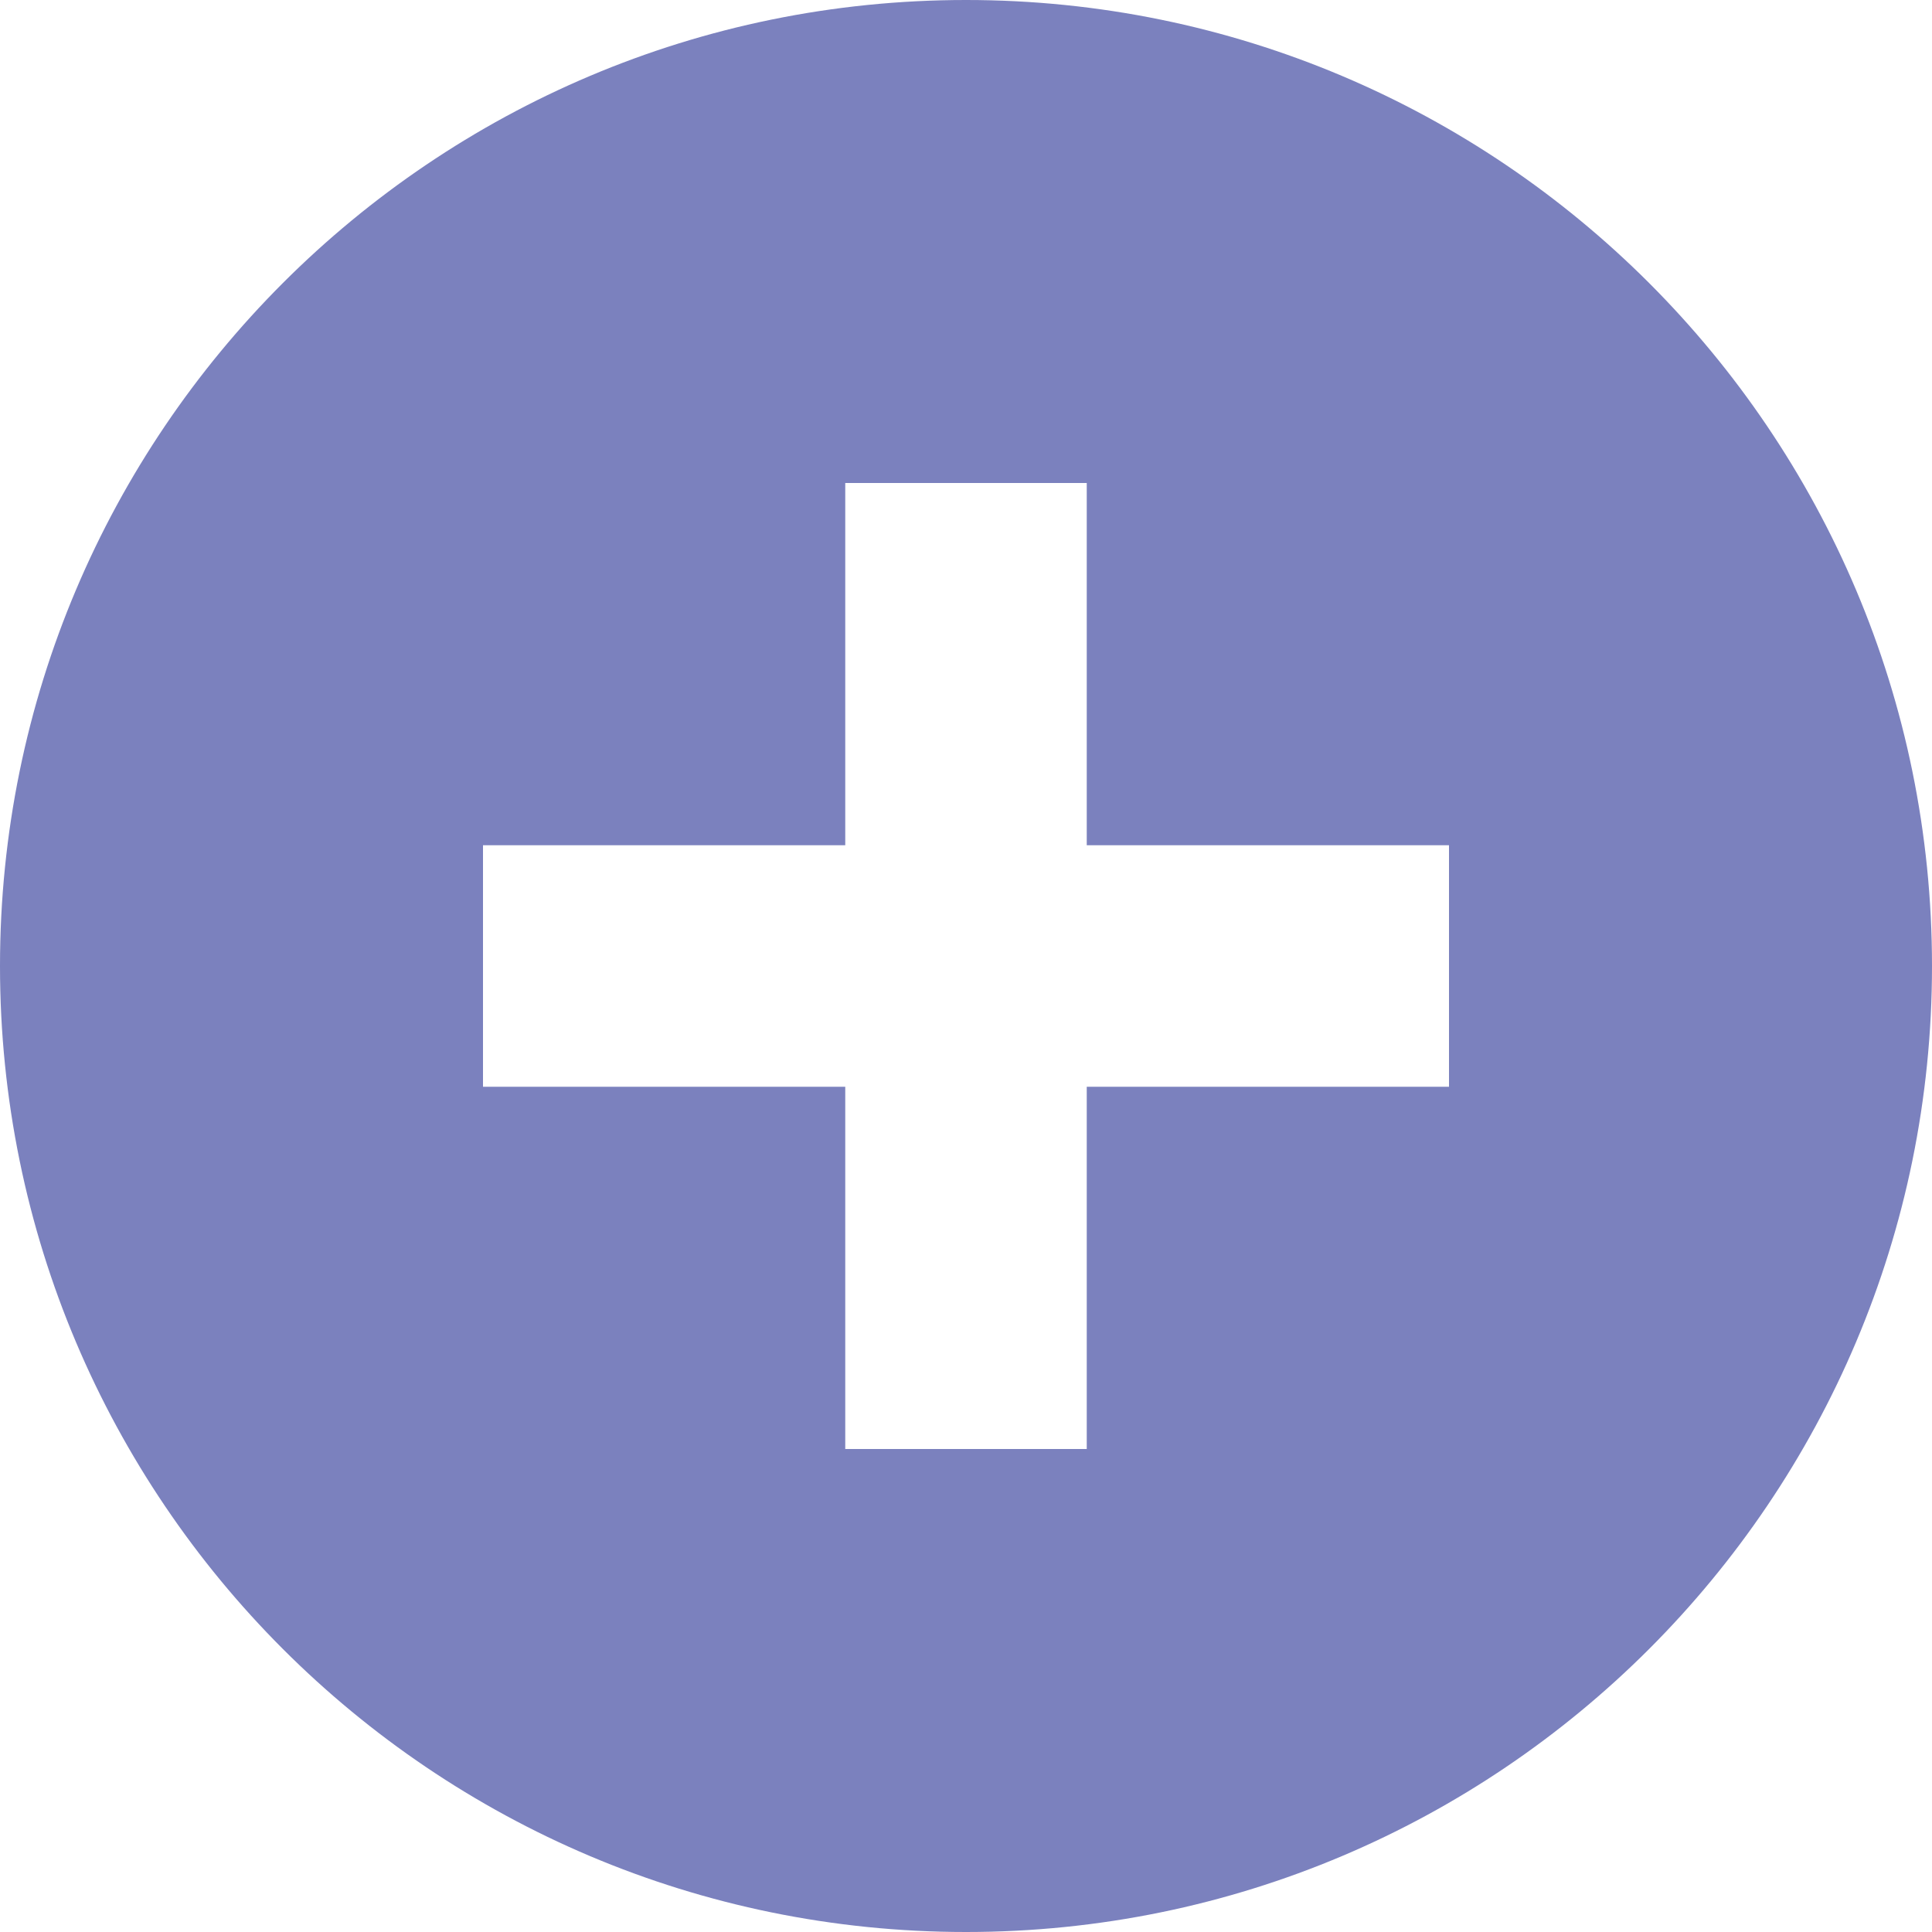
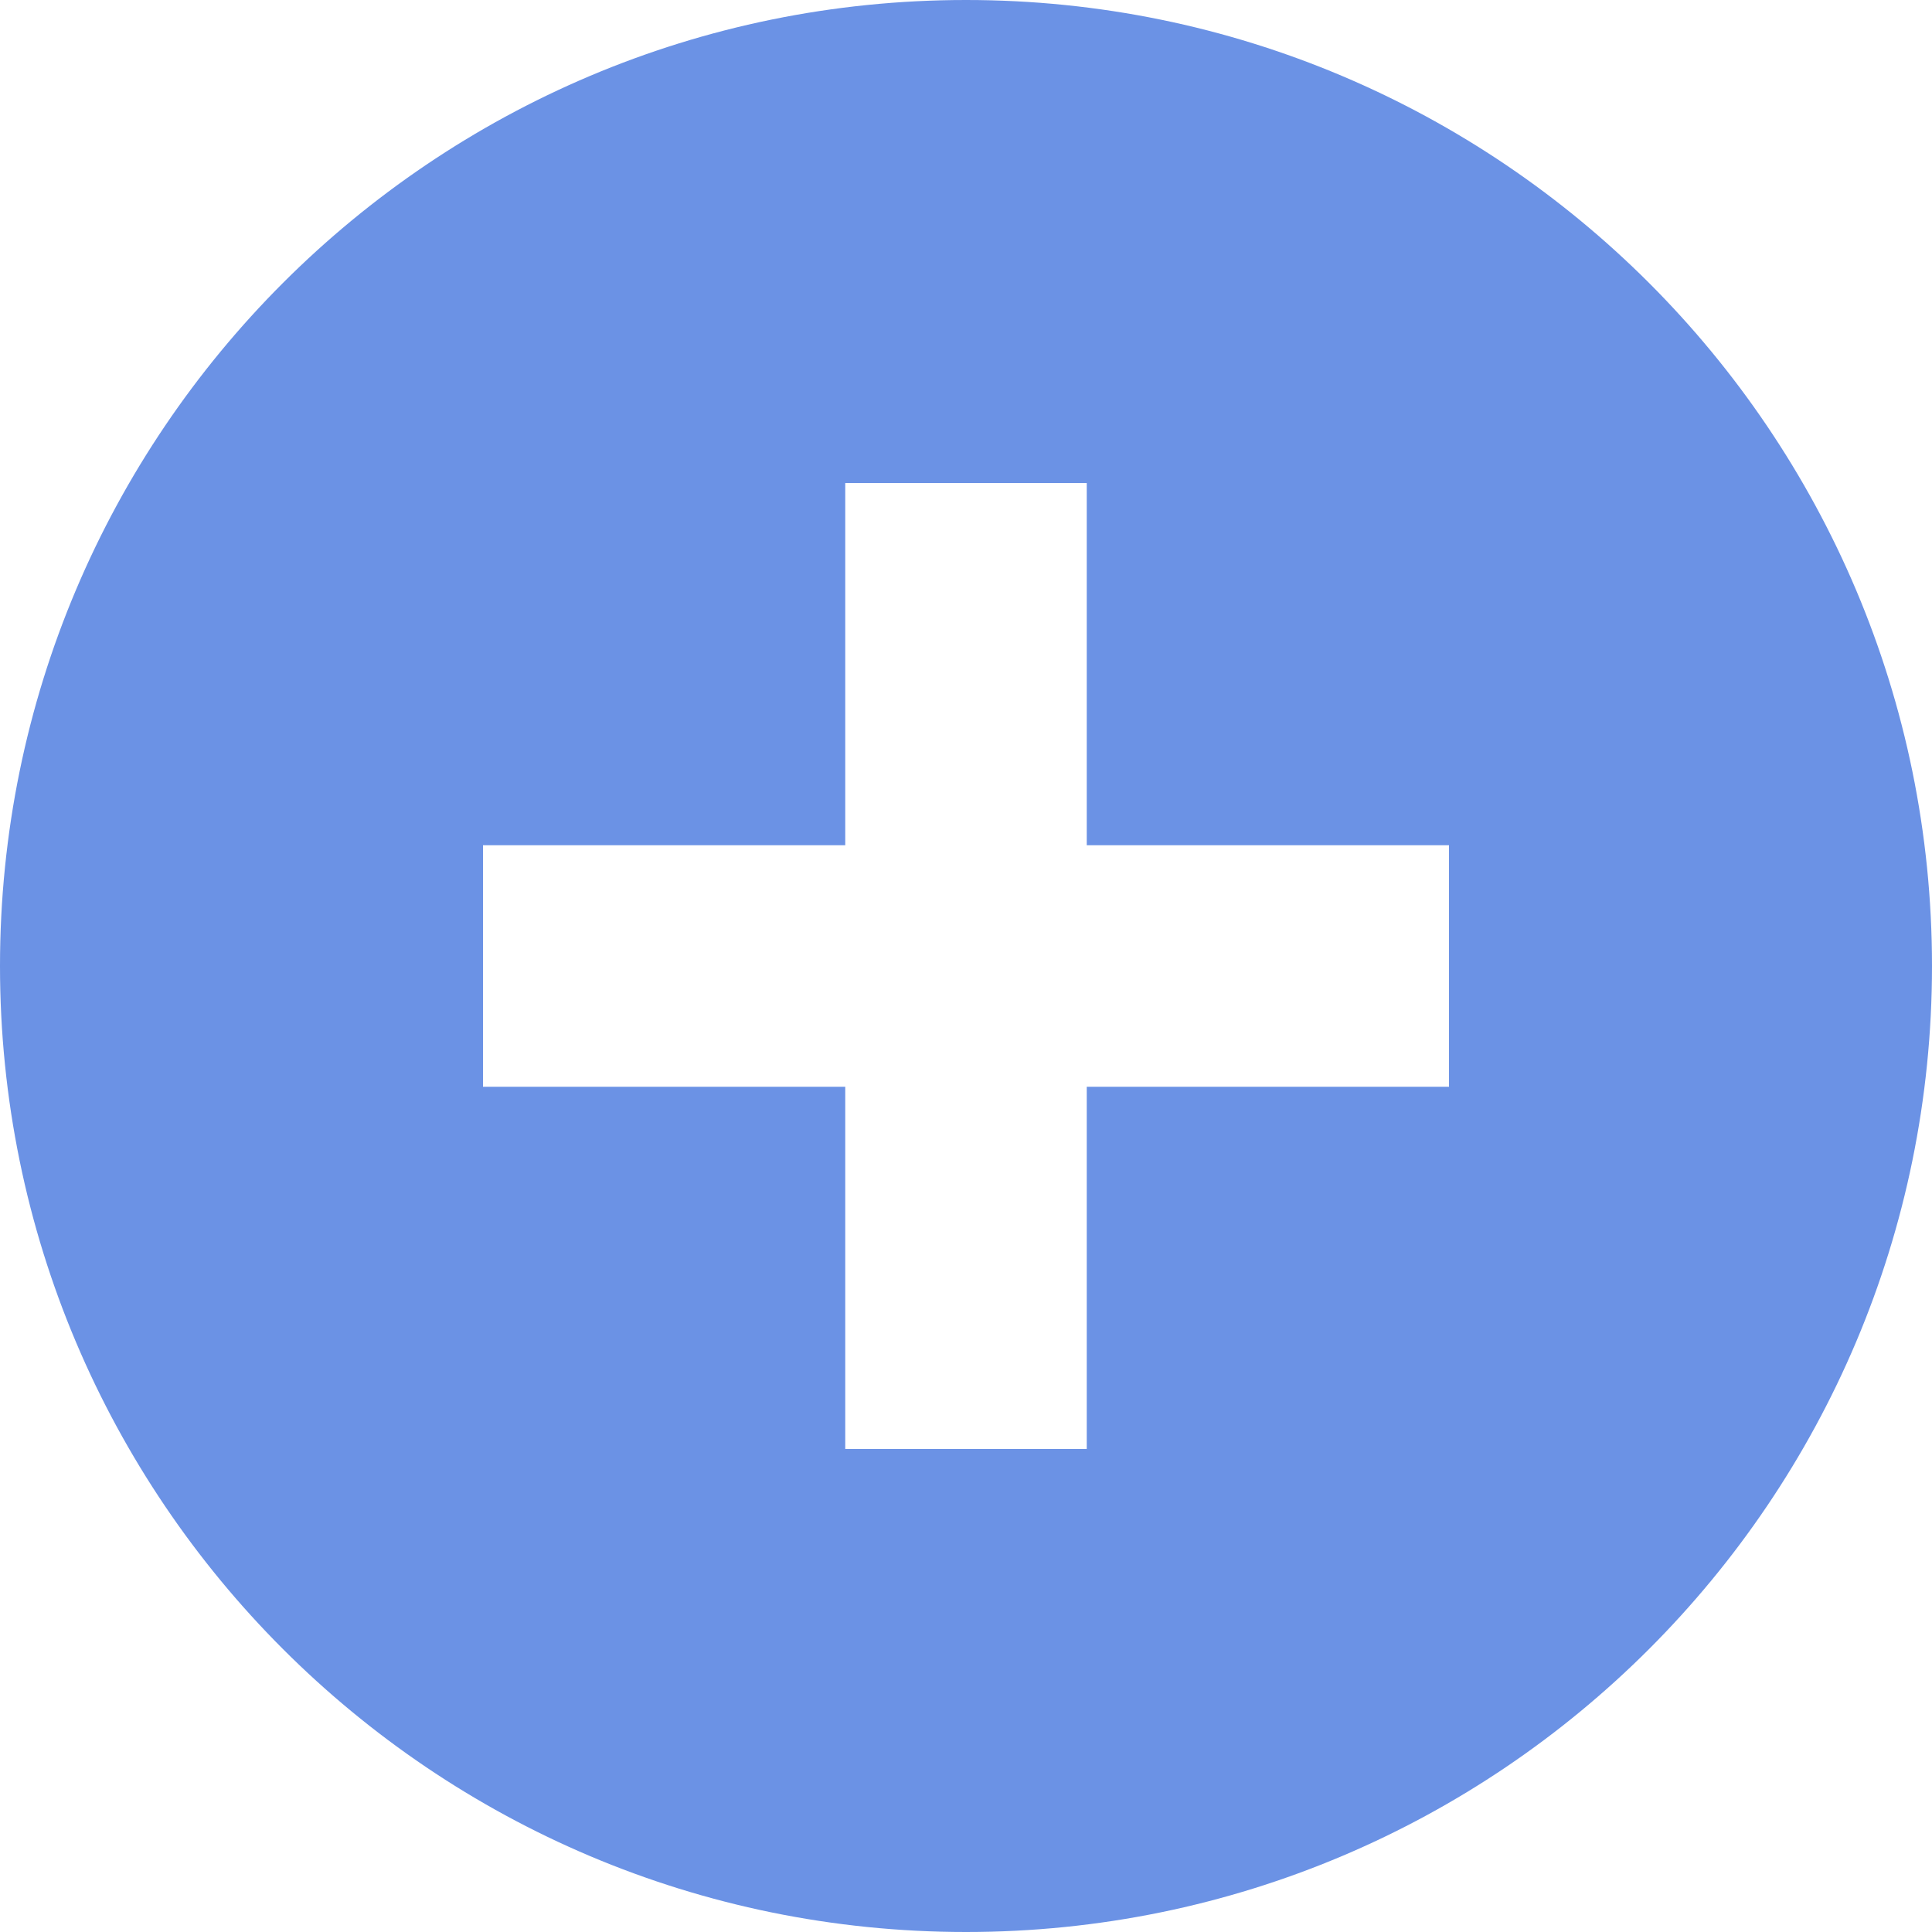
<svg xmlns="http://www.w3.org/2000/svg" t="1615533659468" class="icon" viewBox="0 0 1024 1024" version="1.1" p-id="22460" width="64" height="64">
  <defs>
    <style type="text/css" />
  </defs>
-   <path d="M512 0C229.248 0 0 229.248 0 512s229.248 512 512 512 512-229.248 512-512S794.752 0 512 0zM768 576l-192 0 0 192-128 0 0-192L256 576l0-128 192 0L448 256l128 0 0 192 192 0L768 576z" p-id="22461" fill="#7B81BE" />
+   <path d="M512 0C229.248 0 0 229.248 0 512s229.248 512 512 512 512-229.248 512-512S794.752 0 512 0zM768 576l-192 0 0 192-128 0 0-192L256 576l0-128 192 0L448 256l128 0 0 192 192 0L768 576z" p-id="22461" fill="#6B92E5" />
</svg>
